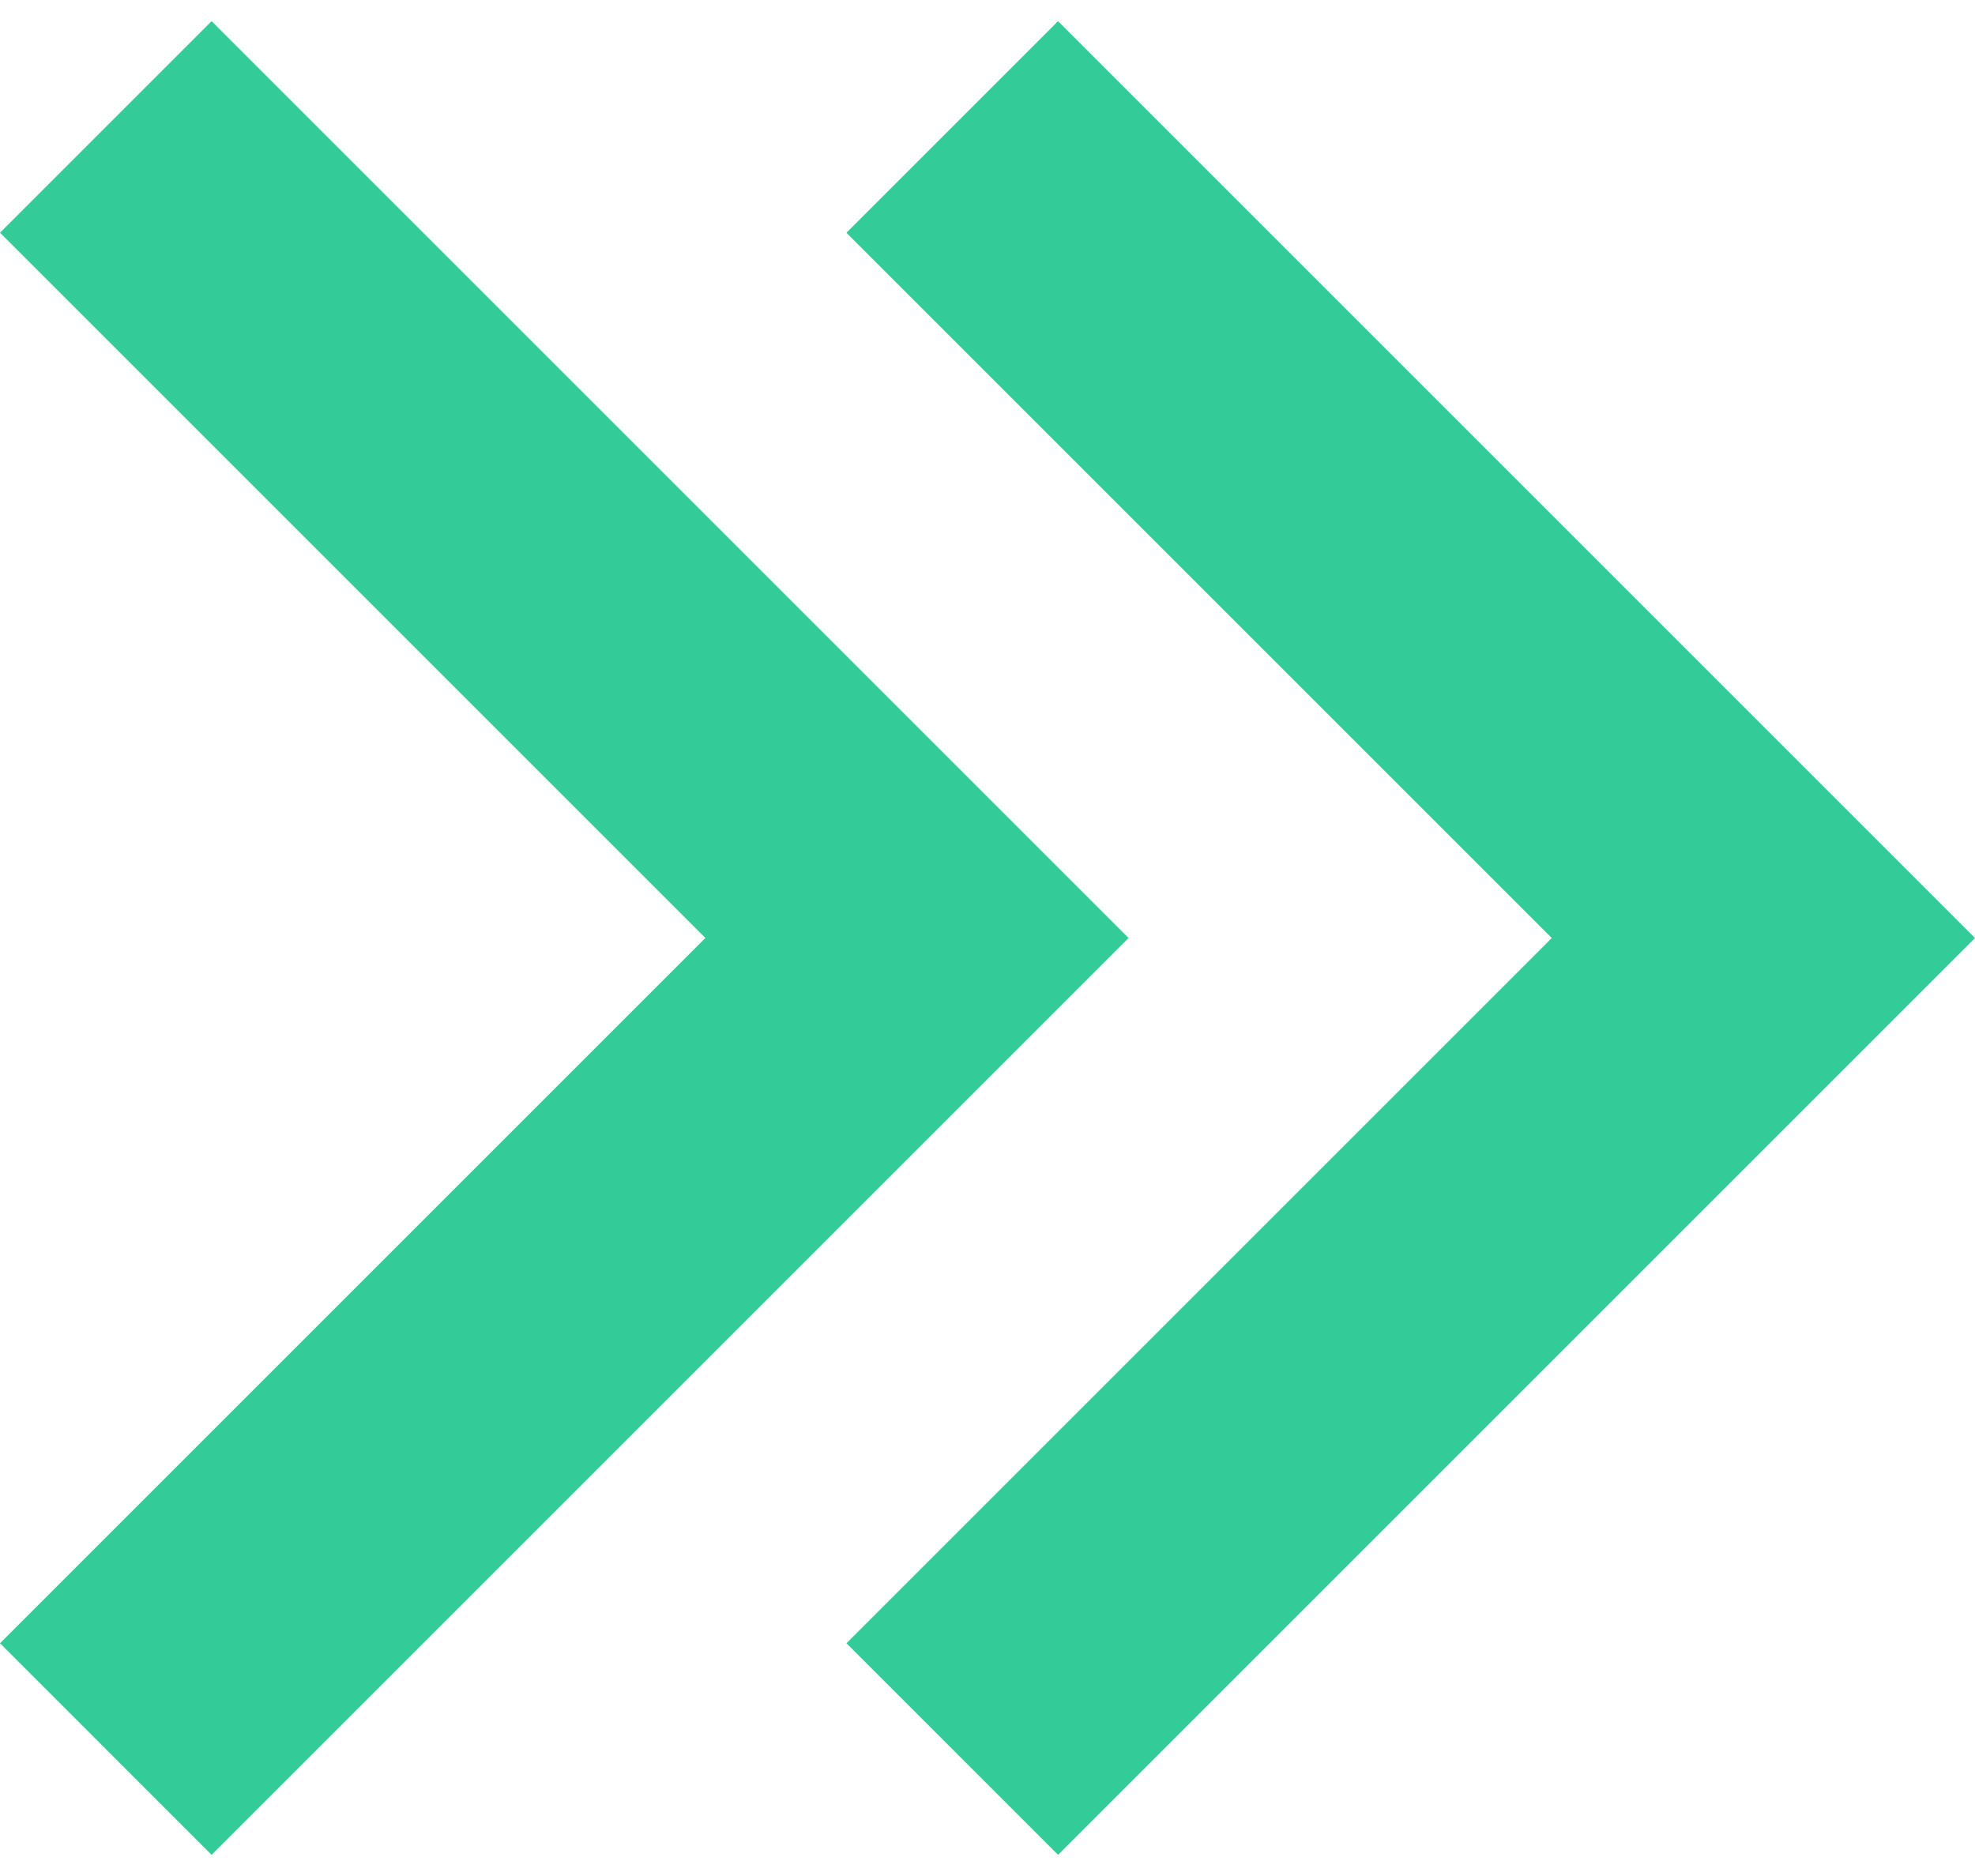
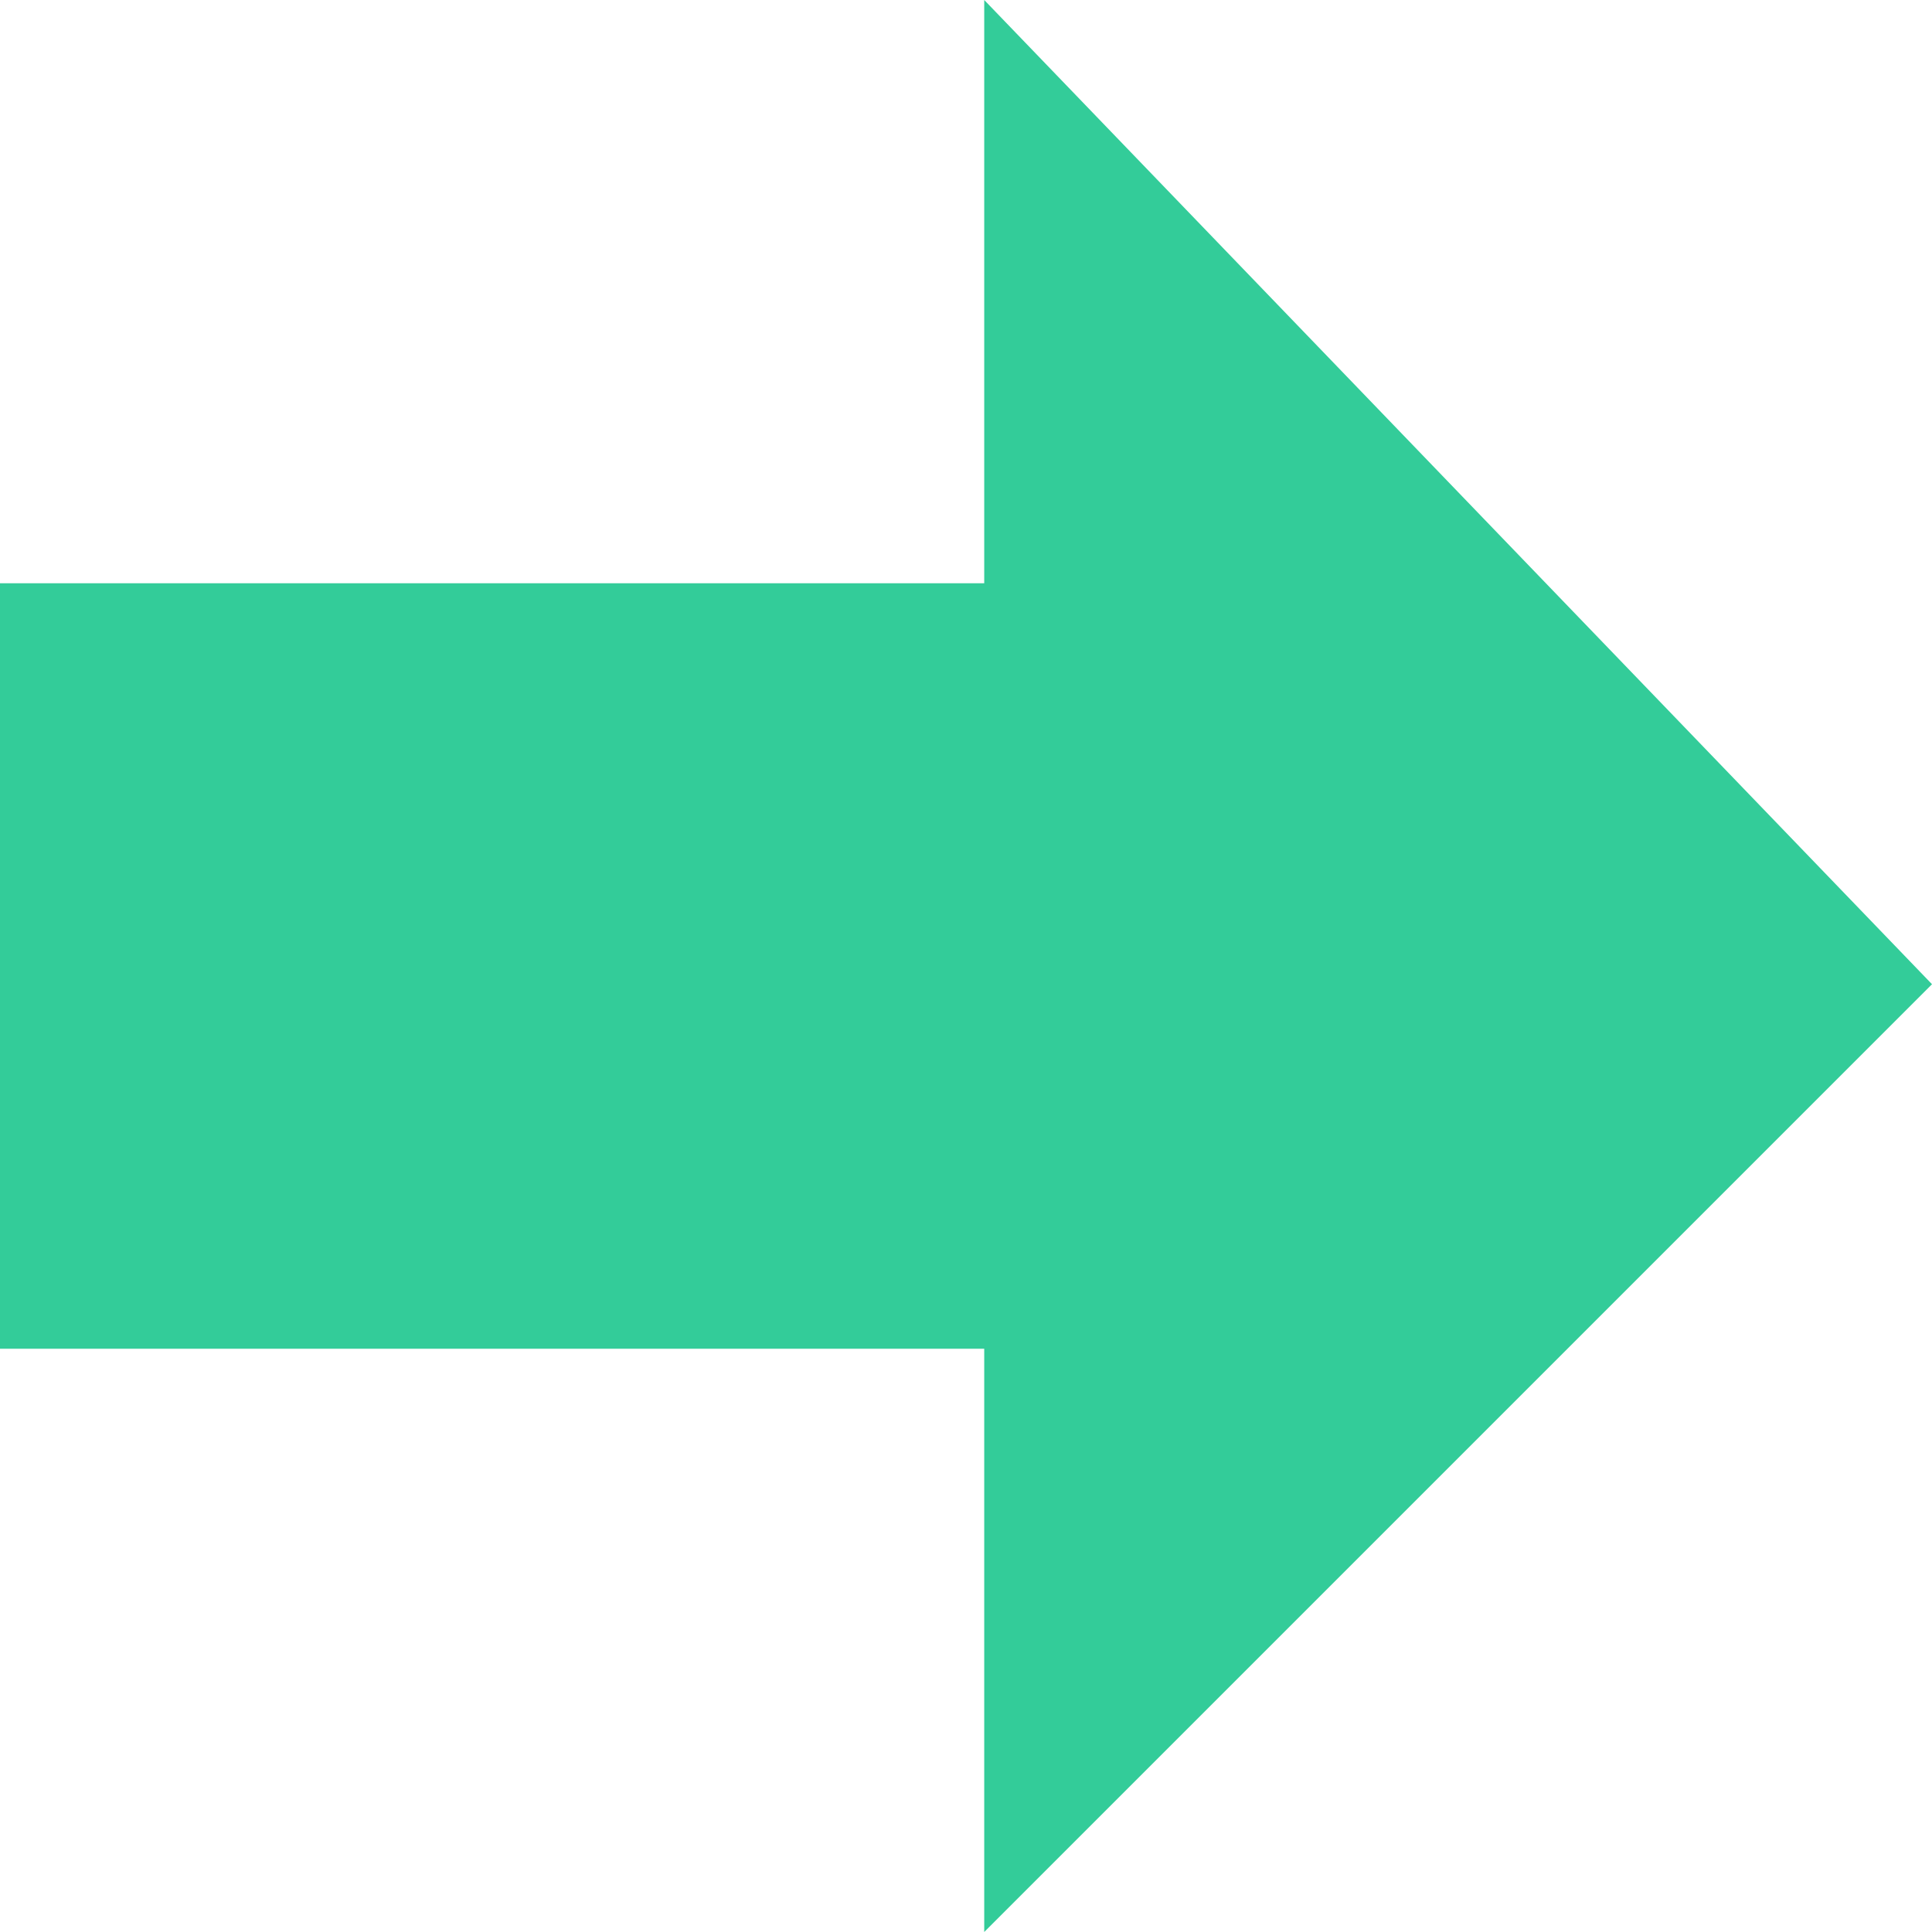
- <svg xmlns="http://www.w3.org/2000/svg" xml:space="preserve" width="20px" height="19px" version="1.1" style="shape-rendering:geometricPrecision; text-rendering:geometricPrecision; image-rendering:optimizeQuality; fill-rule:evenodd; clip-rule:evenodd" viewBox="0 0 0.84 0.78">
+ <svg xmlns="http://www.w3.org/2000/svg" xml:space="preserve" width="16px" height="16px" version="1.1" style="shape-rendering:geometricPrecision; text-rendering:geometricPrecision; image-rendering:optimizeQuality; fill-rule:evenodd; clip-rule:evenodd" viewBox="0 0 0.53 0.53">
  <defs>
    <style type="text/css">
   
-     .fil0 {fill:#33CC99;fill-rule:nonzero}
+     .fil0 {fill:#33CC99}
   
  </style>
  </defs>
  <g id="Camada_x0020_1">
-     <g id="_1636276624">
-       <polygon class="fil0" points="0.36,0.69 0.66,0.39 0.36,0.09 0.45,0 0.84,0.39 0.45,0.78 " />
-       <polygon class="fil0" points="0,0.69 0.3,0.39 0,0.09 0.09,0 0.48,0.39 0.09,0.78 " />
-     </g>
+     <polygon class="fil0" points="0.27,0.16 0,0.16 0,0.37 0.27,0.37 0.27,0.53 0.53,0.27 0.27,0 " />
  </g>
</svg>
